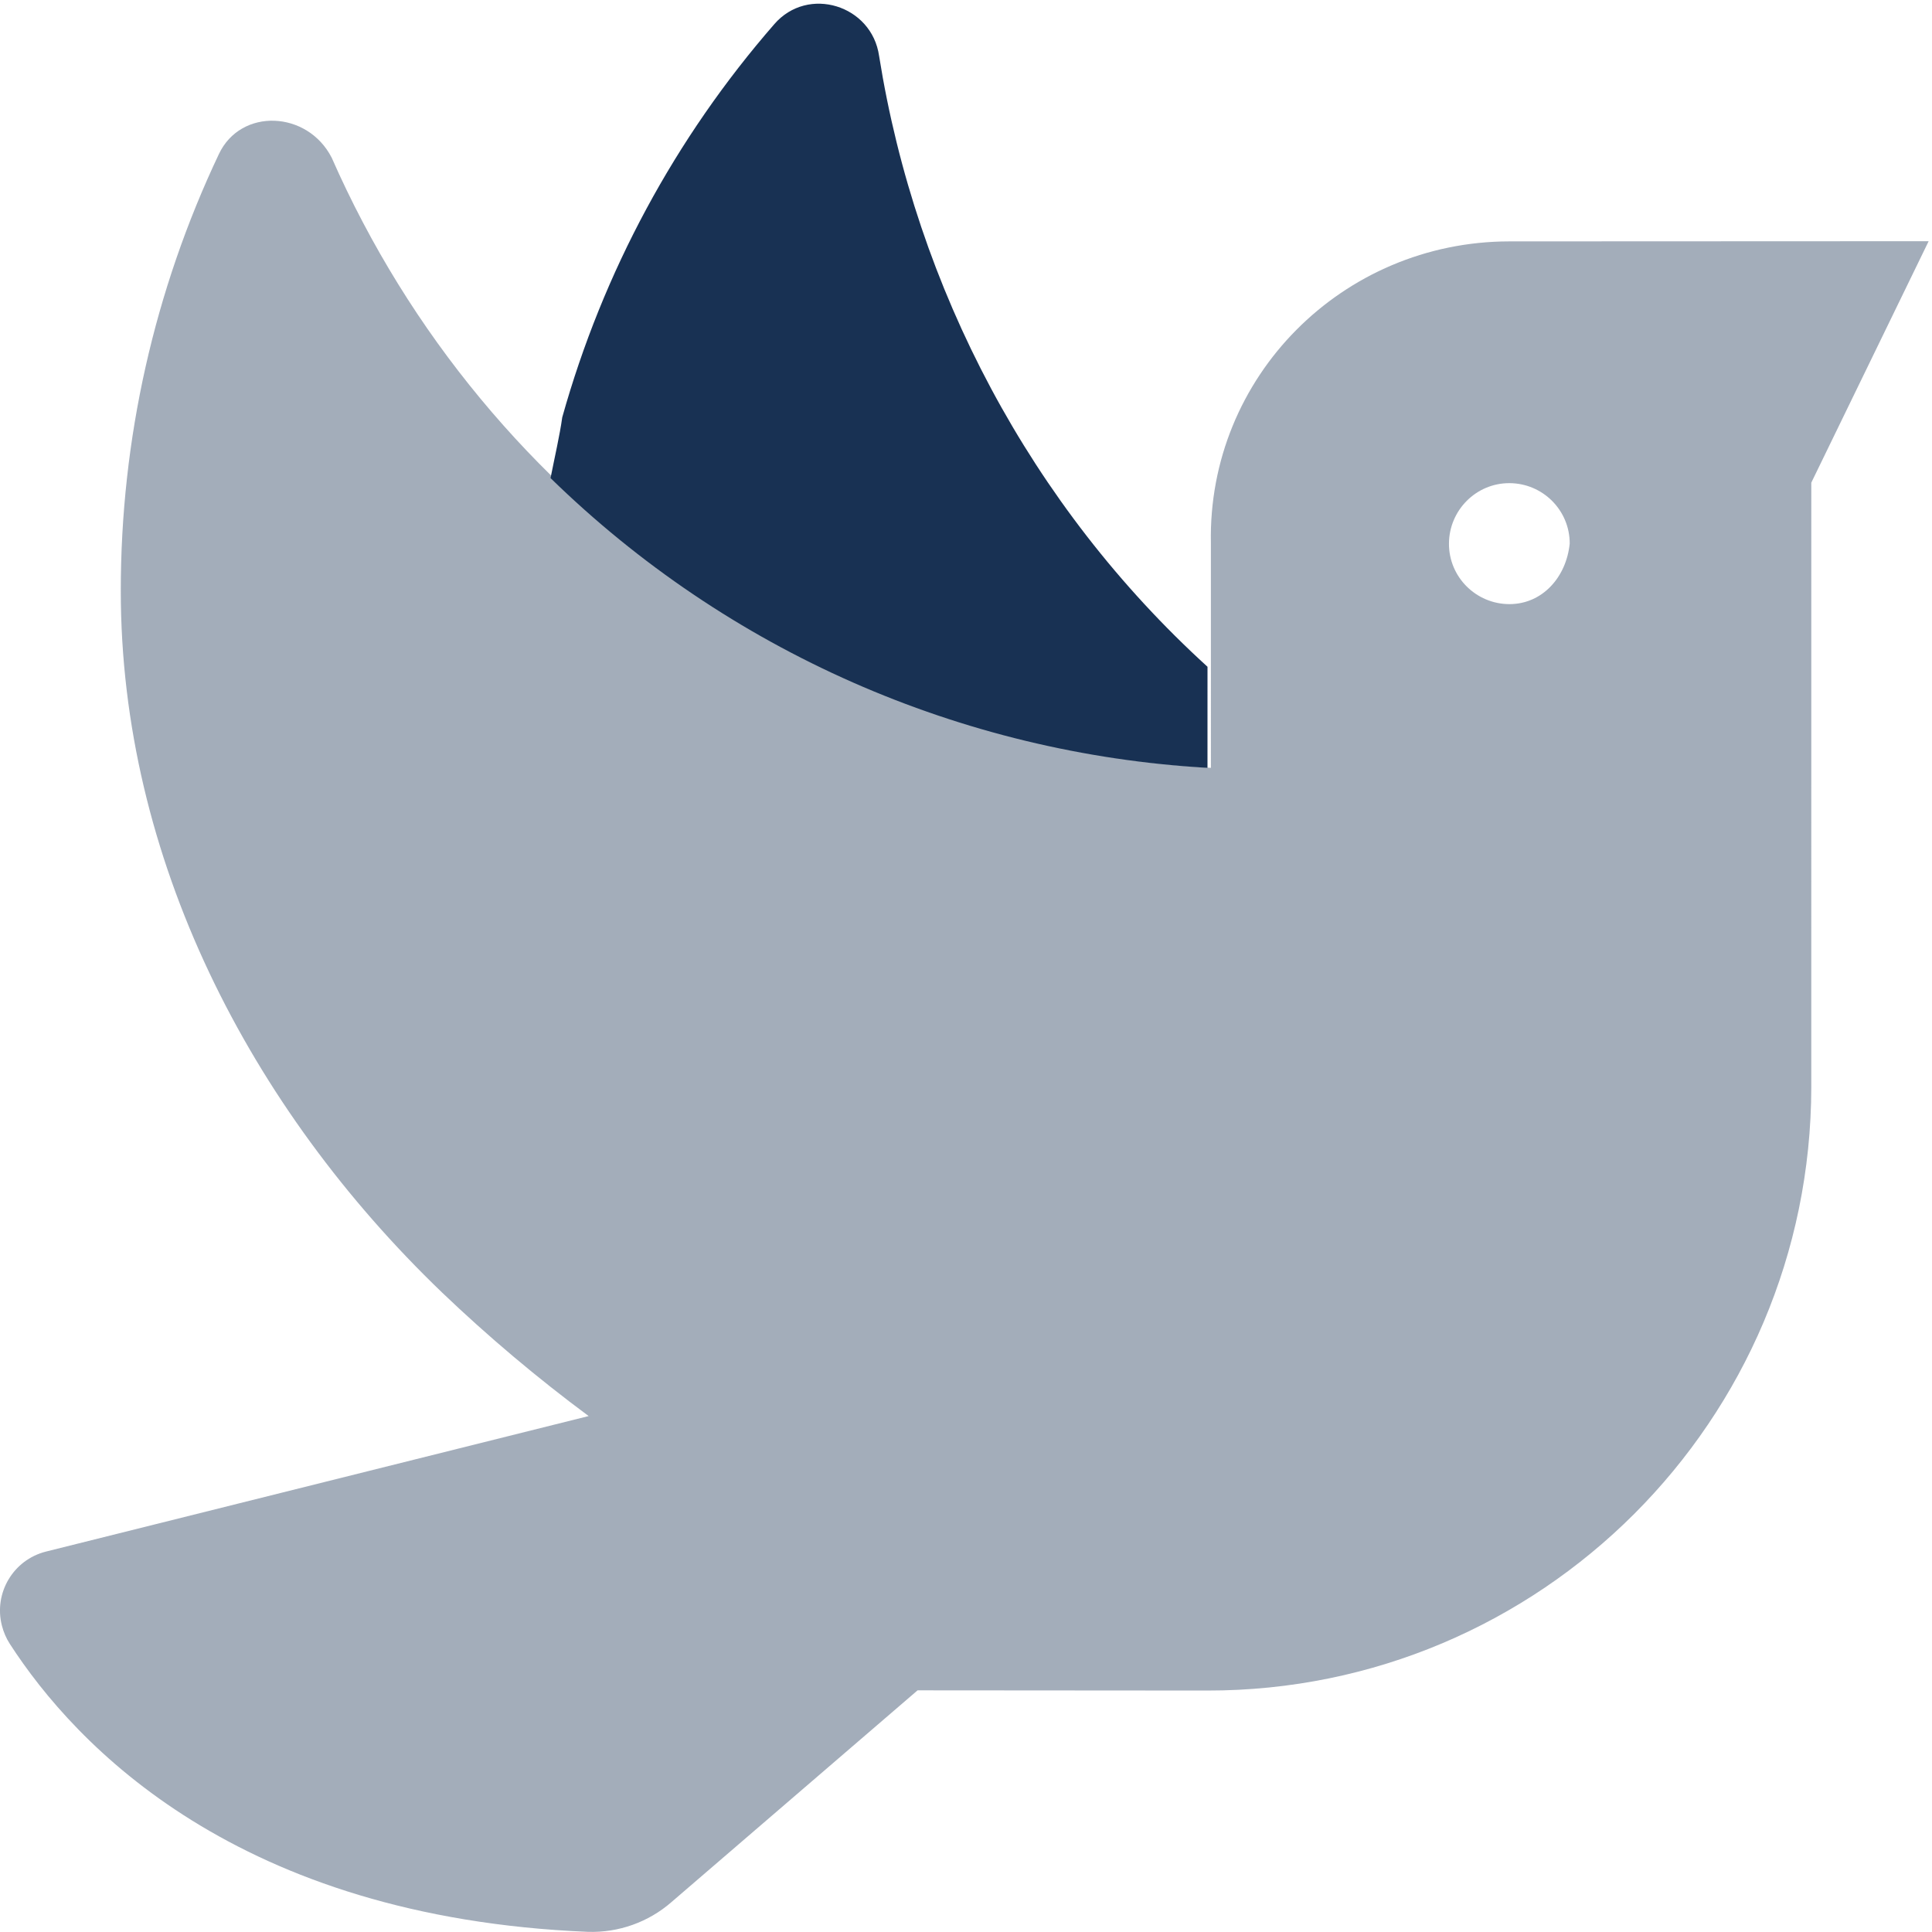
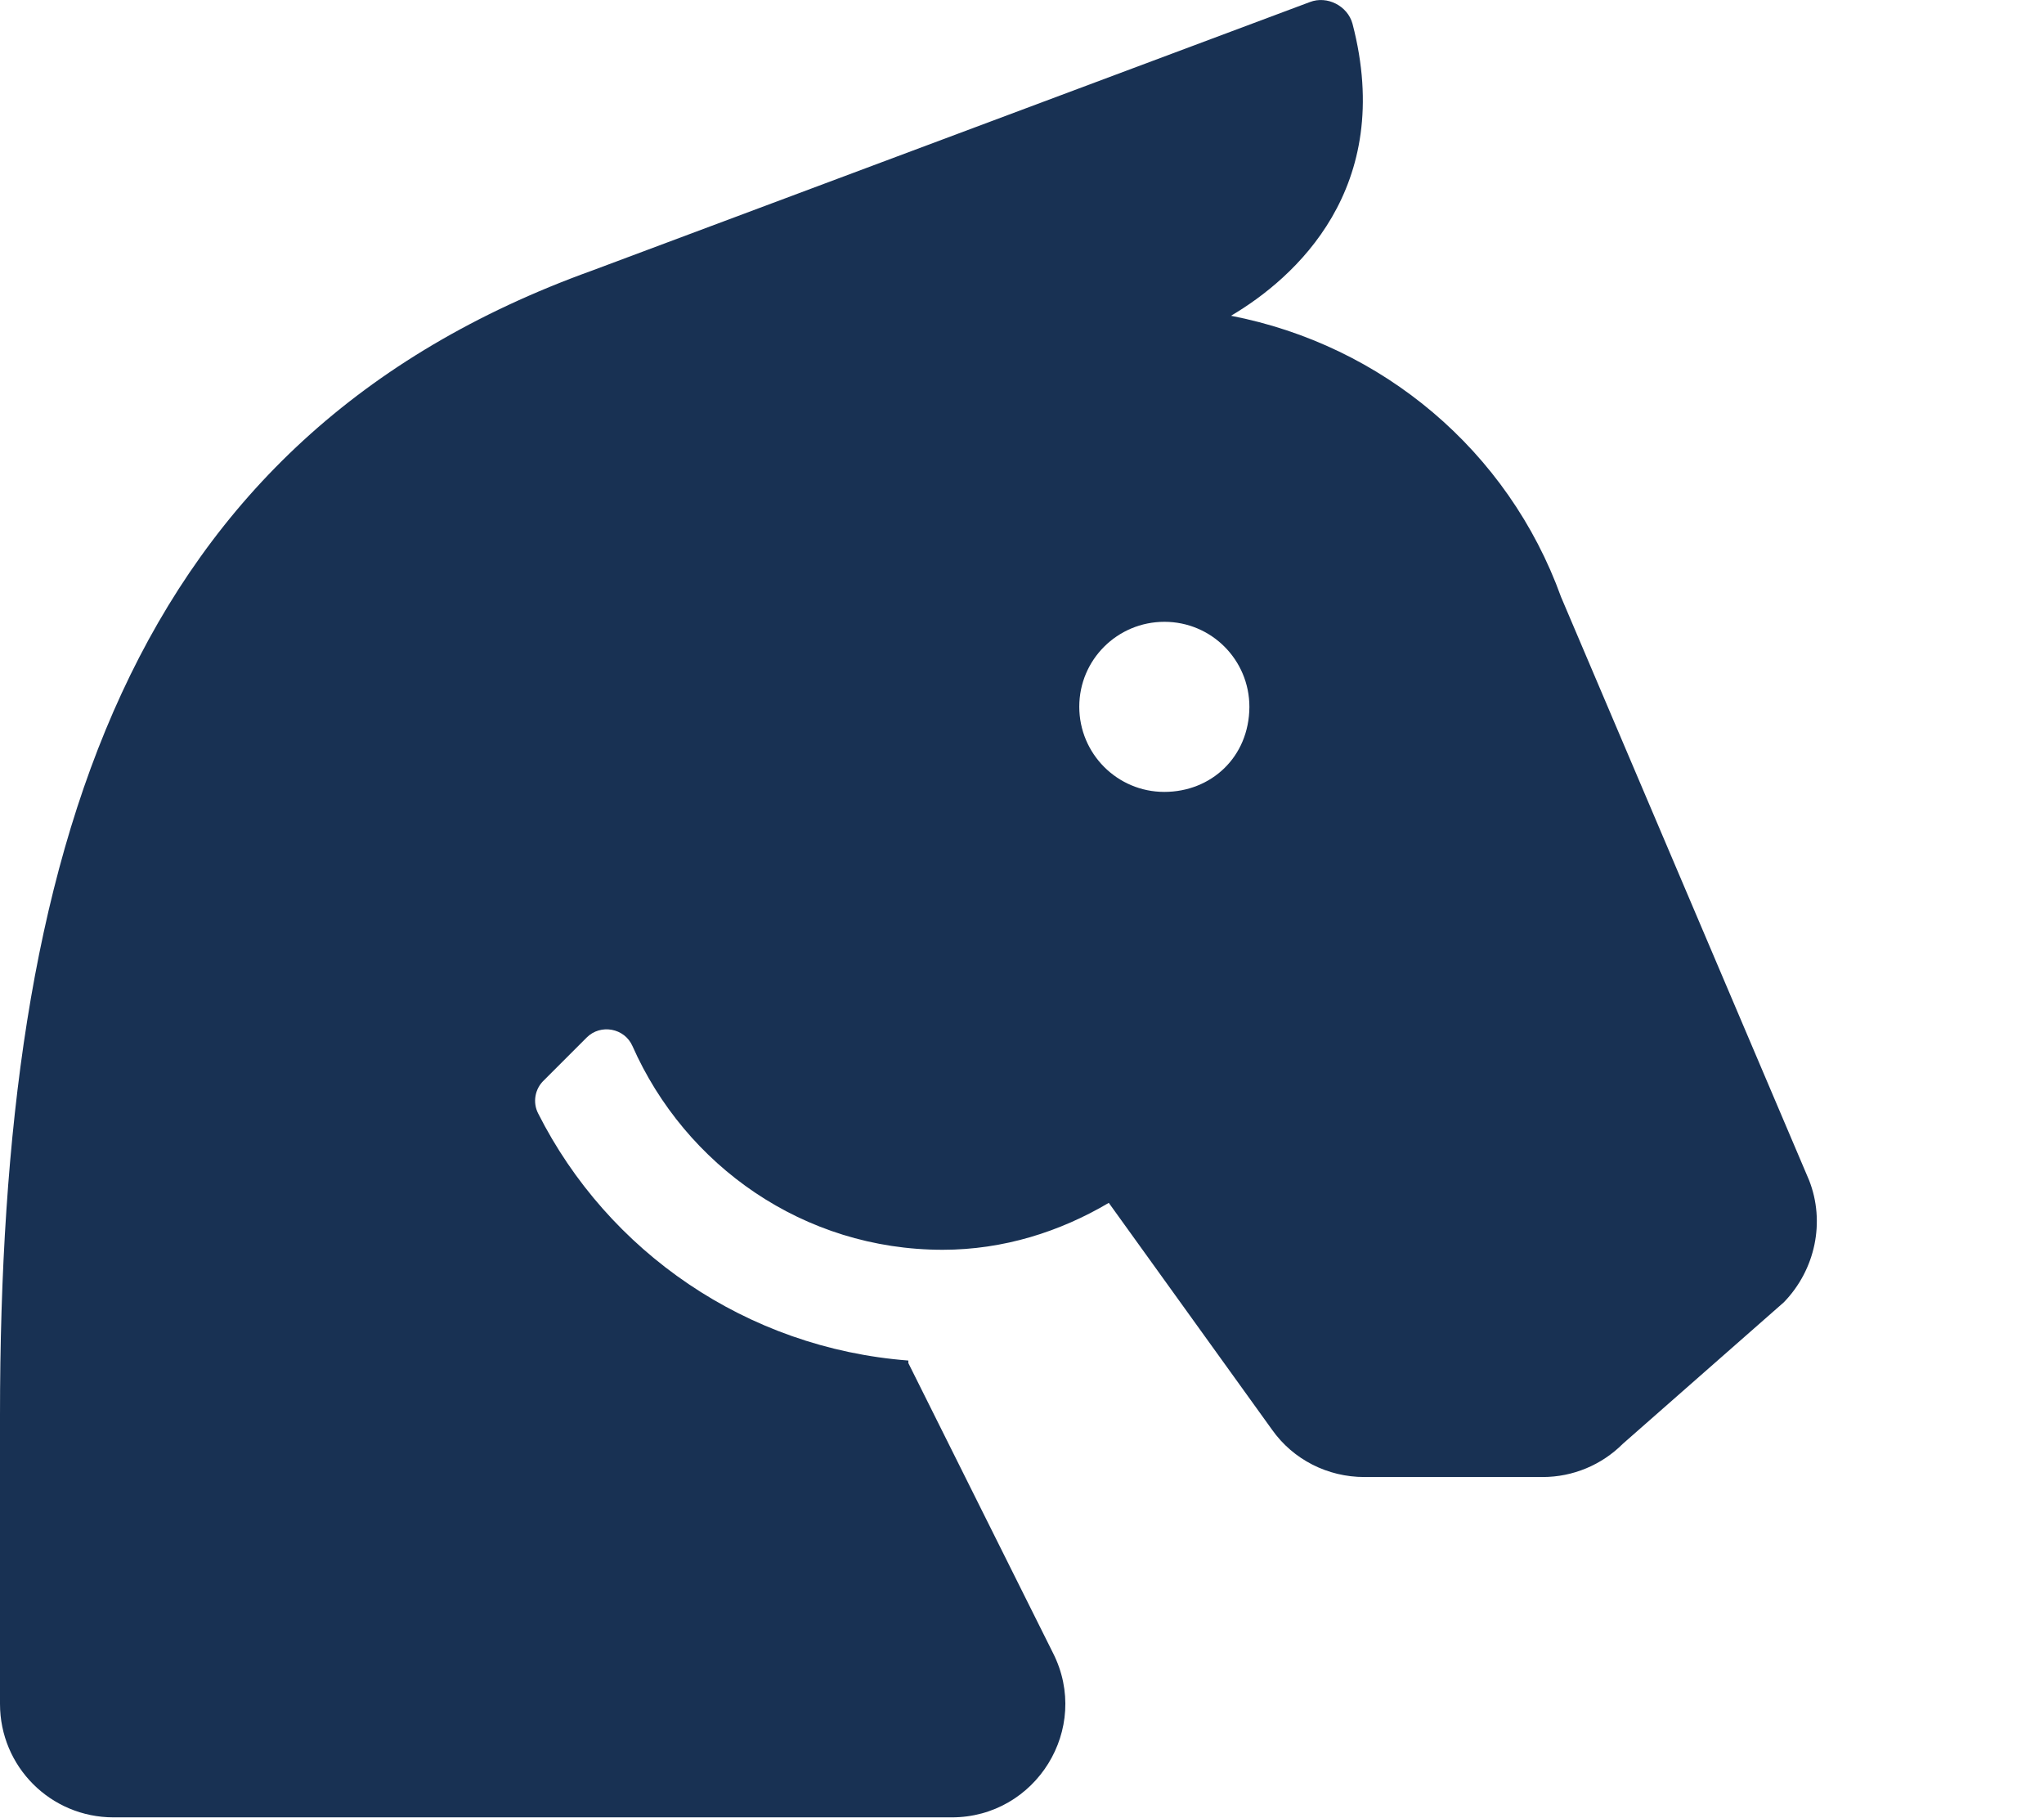
- <svg xmlns="http://www.w3.org/2000/svg" viewBox="0 0 512 512">
+ <svg xmlns="http://www.w3.org/2000/svg" viewBox="0 0 576 512">
  <defs>
-     <style>path{fill:#183153}.fa-secondary{opacity:.4}</style>
+     <style>path{fill:#183153}</style>
  </defs>
-   <path class="fa-primary" d="M320 176.7l-.004 26.79C254.6 199.7 192.8 172.5 145.9 126.7c1.12-5.68 2.44-11.34 3.1-16.1c10.79-38.53 29.94-74.05 56.2-104.2c8.91-10.29 25.84-5.064 27.77 8.425C242.8 76.51 273.2 134.1 320 176.7z" />
-   <path class="fa-secondary" d="M400 63.97c-44.2 .039-80.02 35.87-79.1 80.08l.001 59.44c-101.9-5.852-191.9-68.31-233-161.7C81.48 29.26 63.81 28.53 58.01 40.83C40.87 76.99 31.99 116.5 32.01 156.6c0 70.8 34.11 136.9 85.11 185.9c12.27 11.73 25.25 22.66 38.88 32.77L12.12 411.2c-8.615 2.199-13.82 10.97-11.62 19.59c.437 1.711 1.154 3.4 2.12 4.879c17.4 26.9 60.3 72.44 153.2 76.29c8.1 .252 16.01-2.554 22.12-7.883l65.23-56.12l76.84 .056c88.28 .077 159.9-71.59 160-159.9c0-.007 .001-160.2 .001-160.2l31.1-63.99L400 63.97zM400 160.1c-8.837-.019-16.03-7.173-16.01-16.01c.019-8.837 7.175-16.07 16.01-16.05c8.837 .019 16.01 7.176 15.99 16.01C415.1 152.9 408.8 160.1 400 160.1z" />
+   <path d="M509.8 332.5l-69.89-164.3c-14.88-41.25-50.38-70.98-93.01-79.24c18-10.63 46.35-35.9 34.23-82.29c-1.375-5.001-7.112-7.972-11.99-6.097l-202.3 75.66C35.89 123.4 0 238.9 0 398.8v81.24C0 497.7 14.25 512 32 512h236.2c23.75 0 39.3-25.03 28.55-46.28l-40.78-81.71V383.3c-45.63-3.5-84.66-30.7-104.3-69.58c-1.625-3.125-.934-6.951 1.566-9.327l12.11-12.11c3.875-3.875 10.64-2.692 12.89 2.434c14.88 33.63 48.17 57.38 87.42 57.38c17.13 0 33.05-5.091 46.8-13.22l46 63.9c6 8.501 15.75 13.34 26 13.34h50.28c8.501 0 16.61-3.388 22.61-9.389l45.34-39.84C511.6 357.7 514.4 344.2 509.8 332.5zM328.1 223.1c-13.25 0-23.96-10.75-23.96-24c0-13.25 10.75-23.92 24-23.92s23.94 10.73 23.94 23.98C352 213.3 341.3 223.1 328.1 223.1z" />
</svg>
